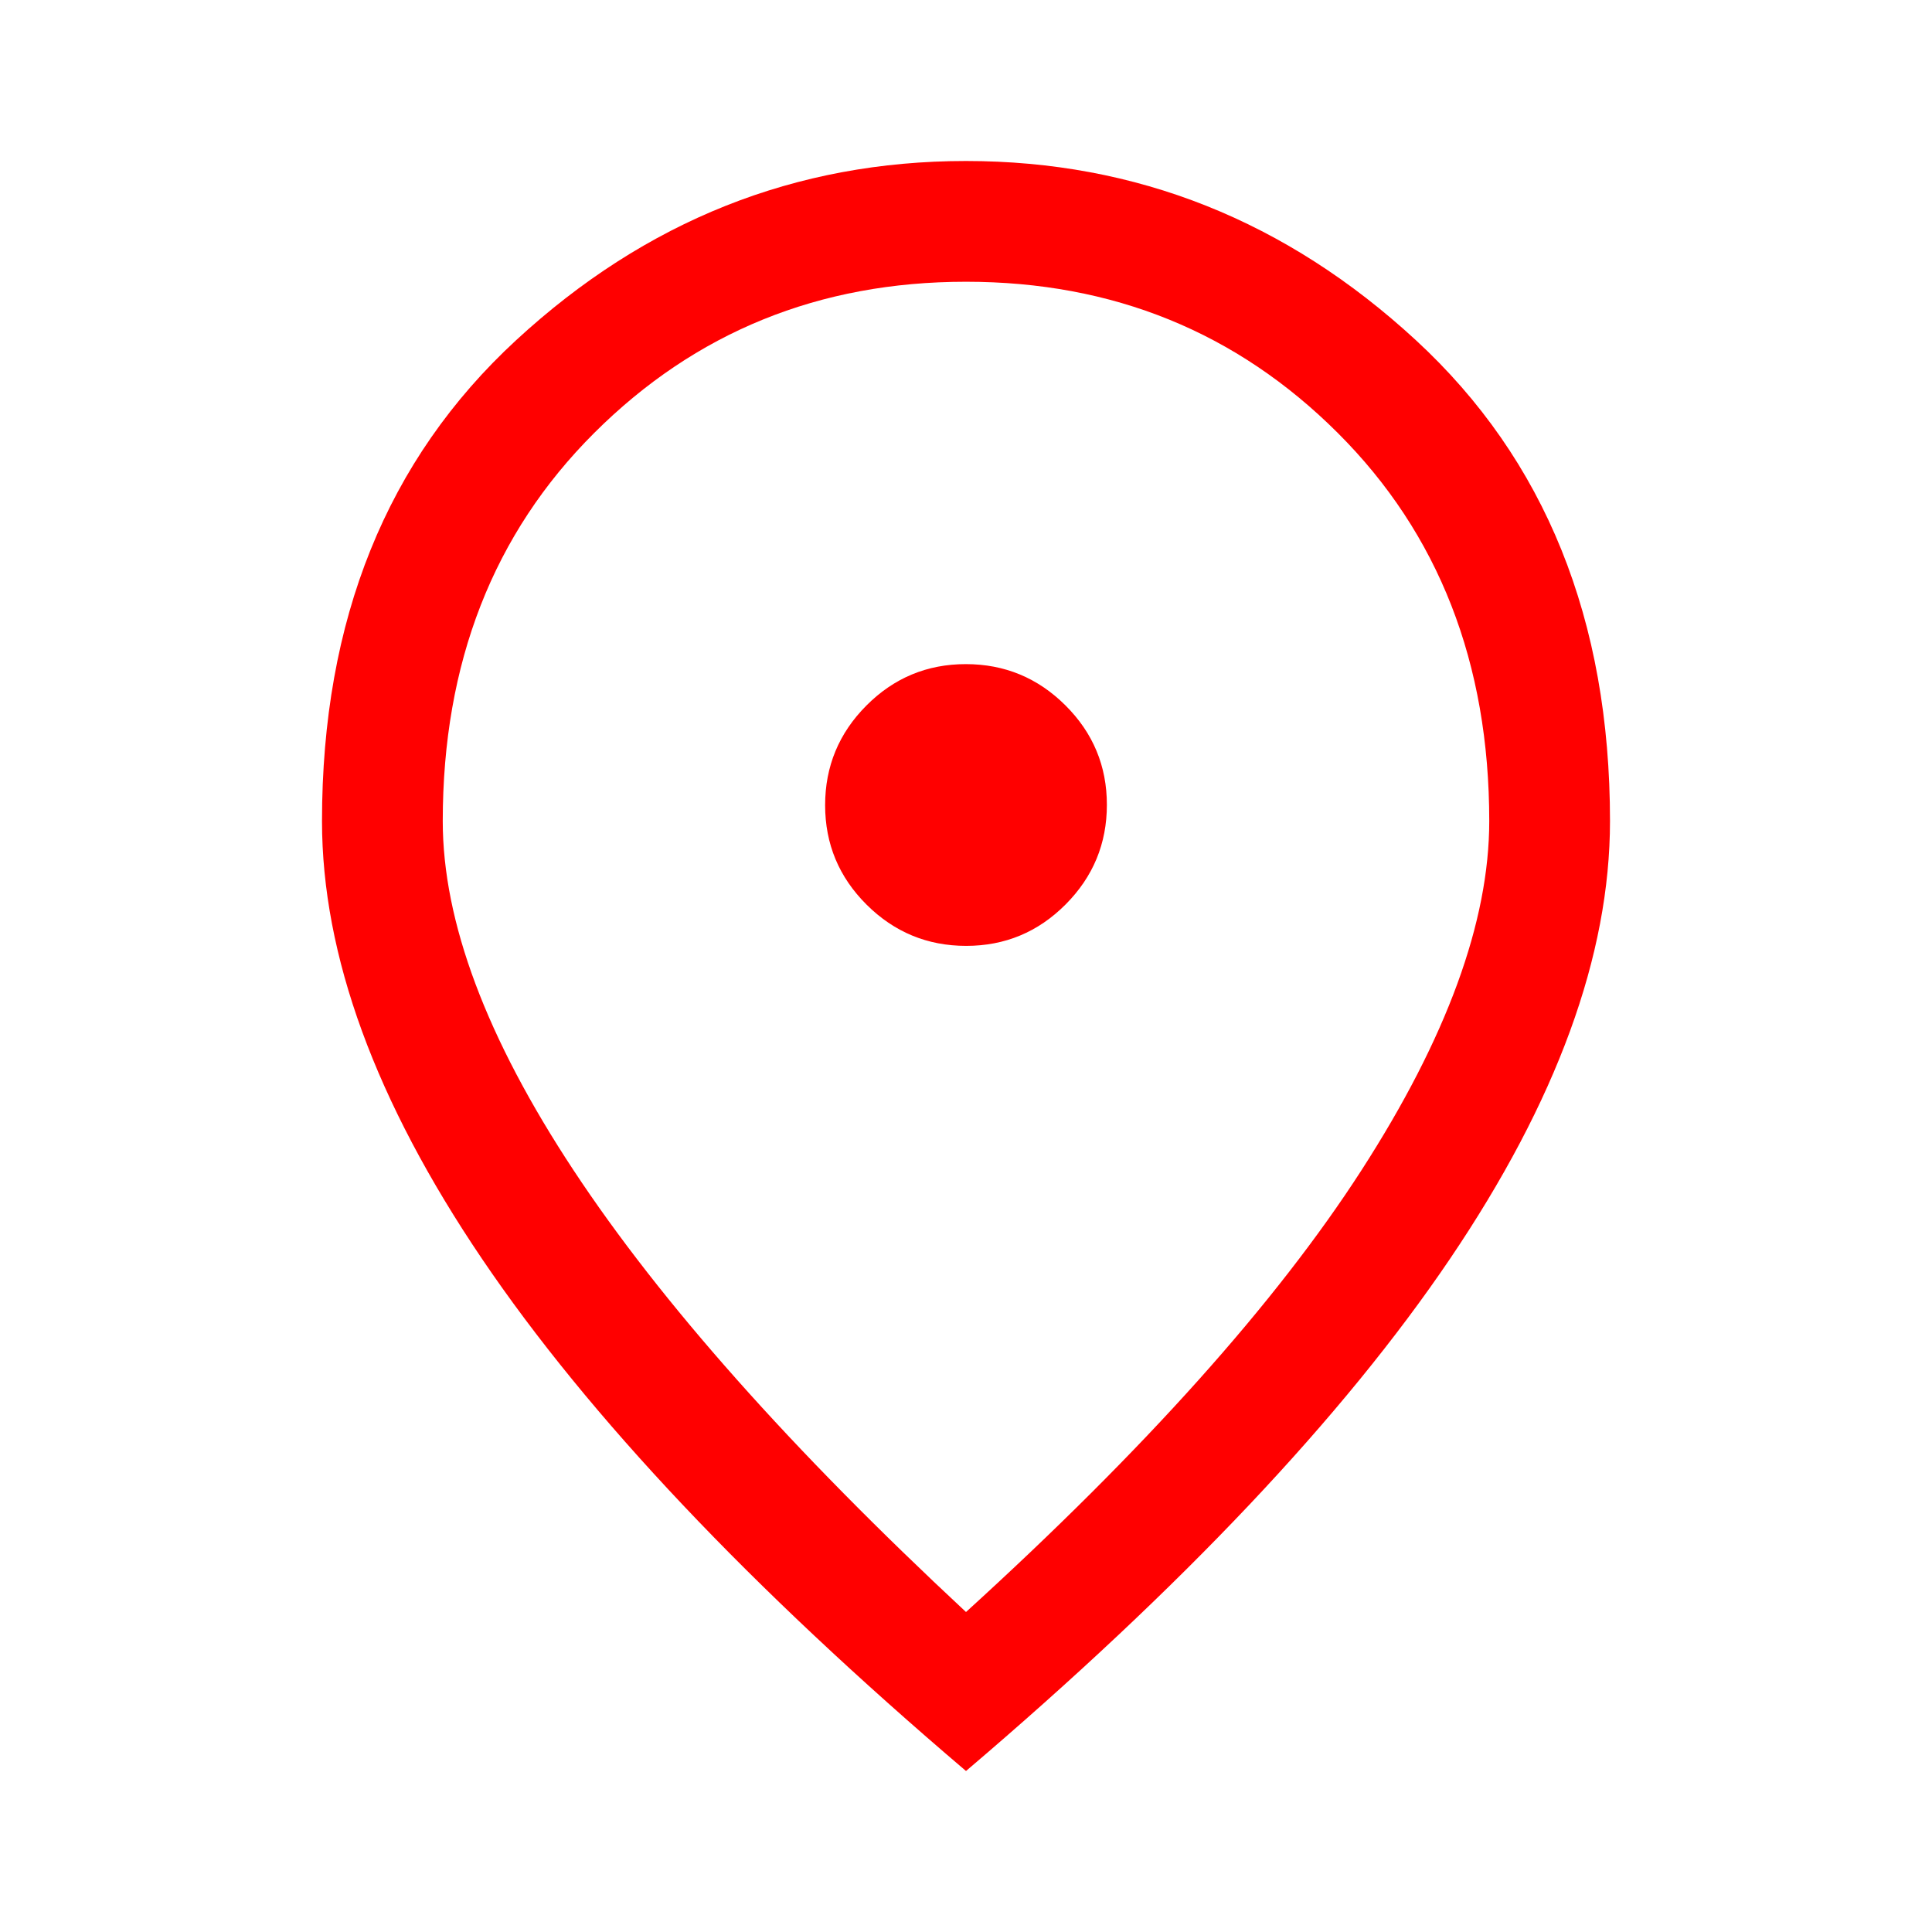
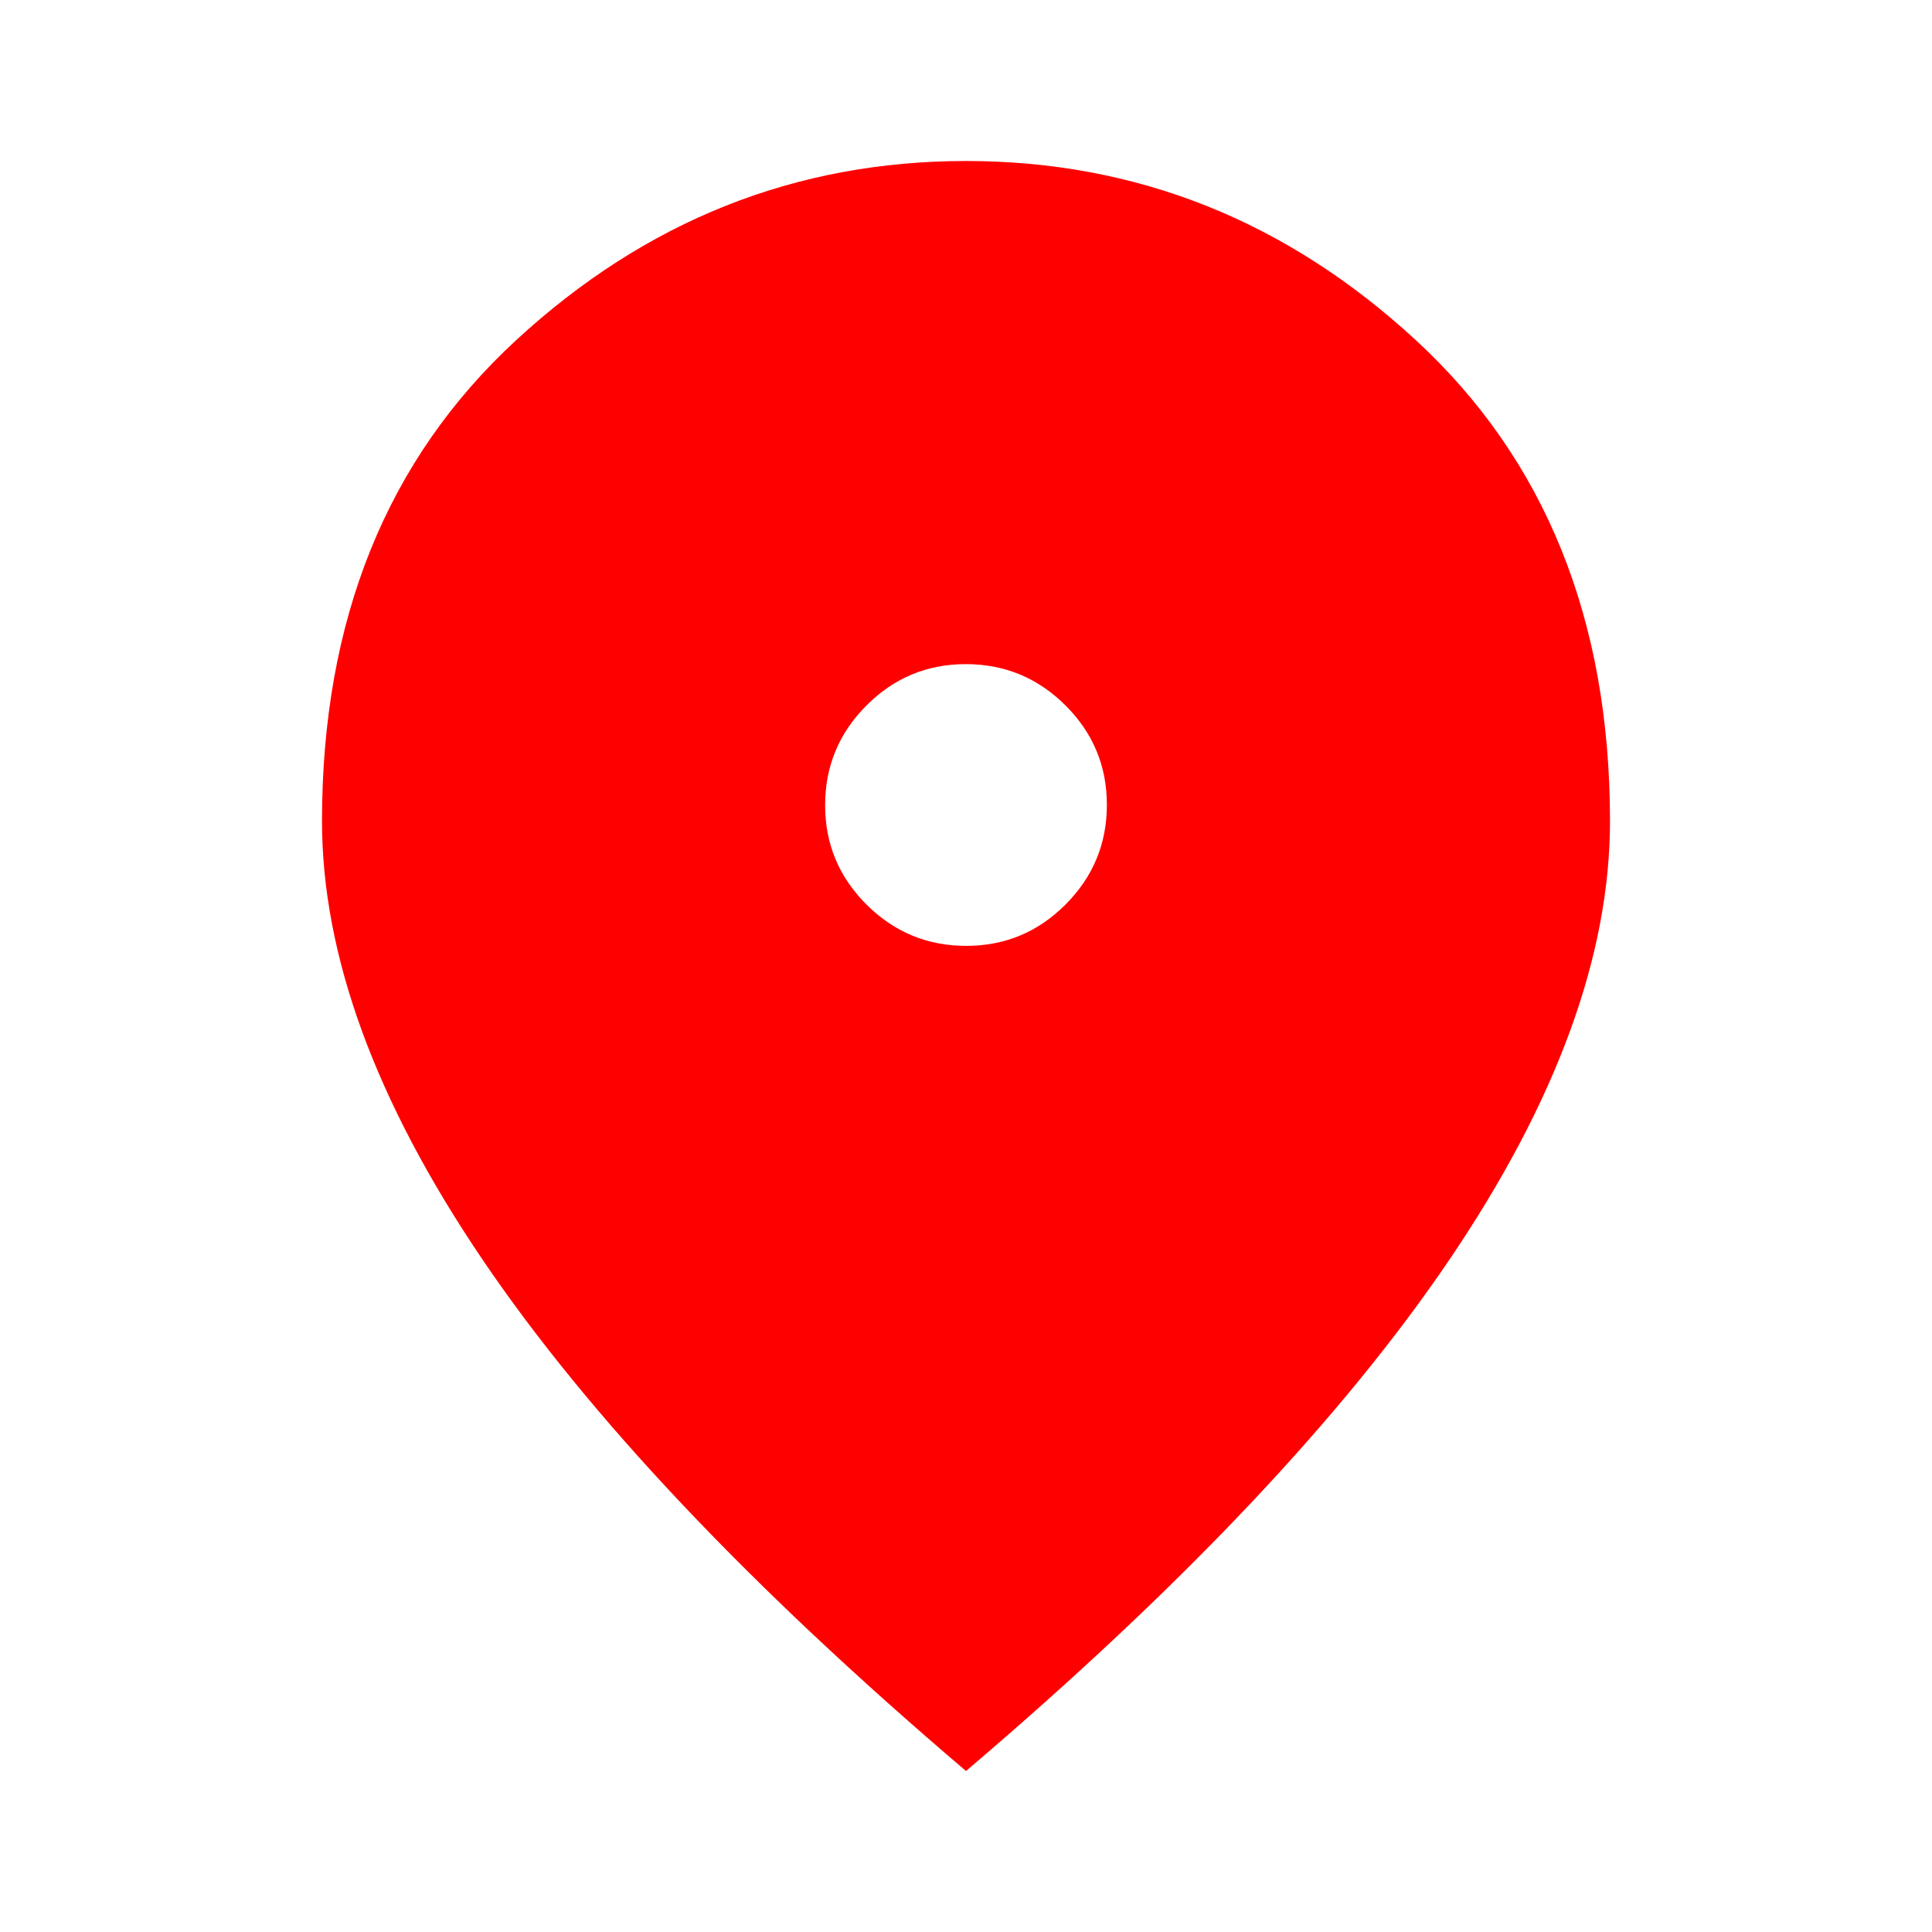
- <svg xmlns="http://www.w3.org/2000/svg" height="38" viewBox="0 96 960 960" width="38">
-   <path fill="red" d="M480.089 566Q509 566 529.5 545.411q20.5-20.588 20.5-49.5Q550 467 529.411 446.5q-20.588-20.5-49.5-20.5Q451 426 430.5 446.589q-20.5 20.588-20.5 49.5Q410 525 430.589 545.5q20.588 20.5 49.5 20.5ZM480 897q133-121 196.5-219.5T740 504q0-117.79-75.292-192.895Q589.417 236 480 236t-184.708 75.105Q220 386.21 220 504q0 75 65 173.5T480 897Zm0 79Q319 839 239.5 721.5T160 504q0-150 96.5-239T480 176q127 0 223.5 89T800 504q0 100-79.5 217.5T480 976Zm0-472Z" />
+ <svg xmlns="http://www.w3.org/2000/svg" height="48" viewBox="0 96 960 960" width="48">
+   <path fill="red" d="M480.089 566Q509 566 529.5 545.411q20.5-20.588 20.5-49.5Q550 467 529.411 446.5q-20.588-20.5-49.5-20.5Q451 426 430.5 446.589q-20.5 20.588-20.5 49.5Q410 525 430.589 545.5q20.588 20.5 49.5 20.5ZM480 976Q319 839 239.5 721.5T160 504q0-150 96.5-239T480 176q127 0 223.5 89T800 504q0 100-79.5 217.5T480 976Z" />
</svg>
